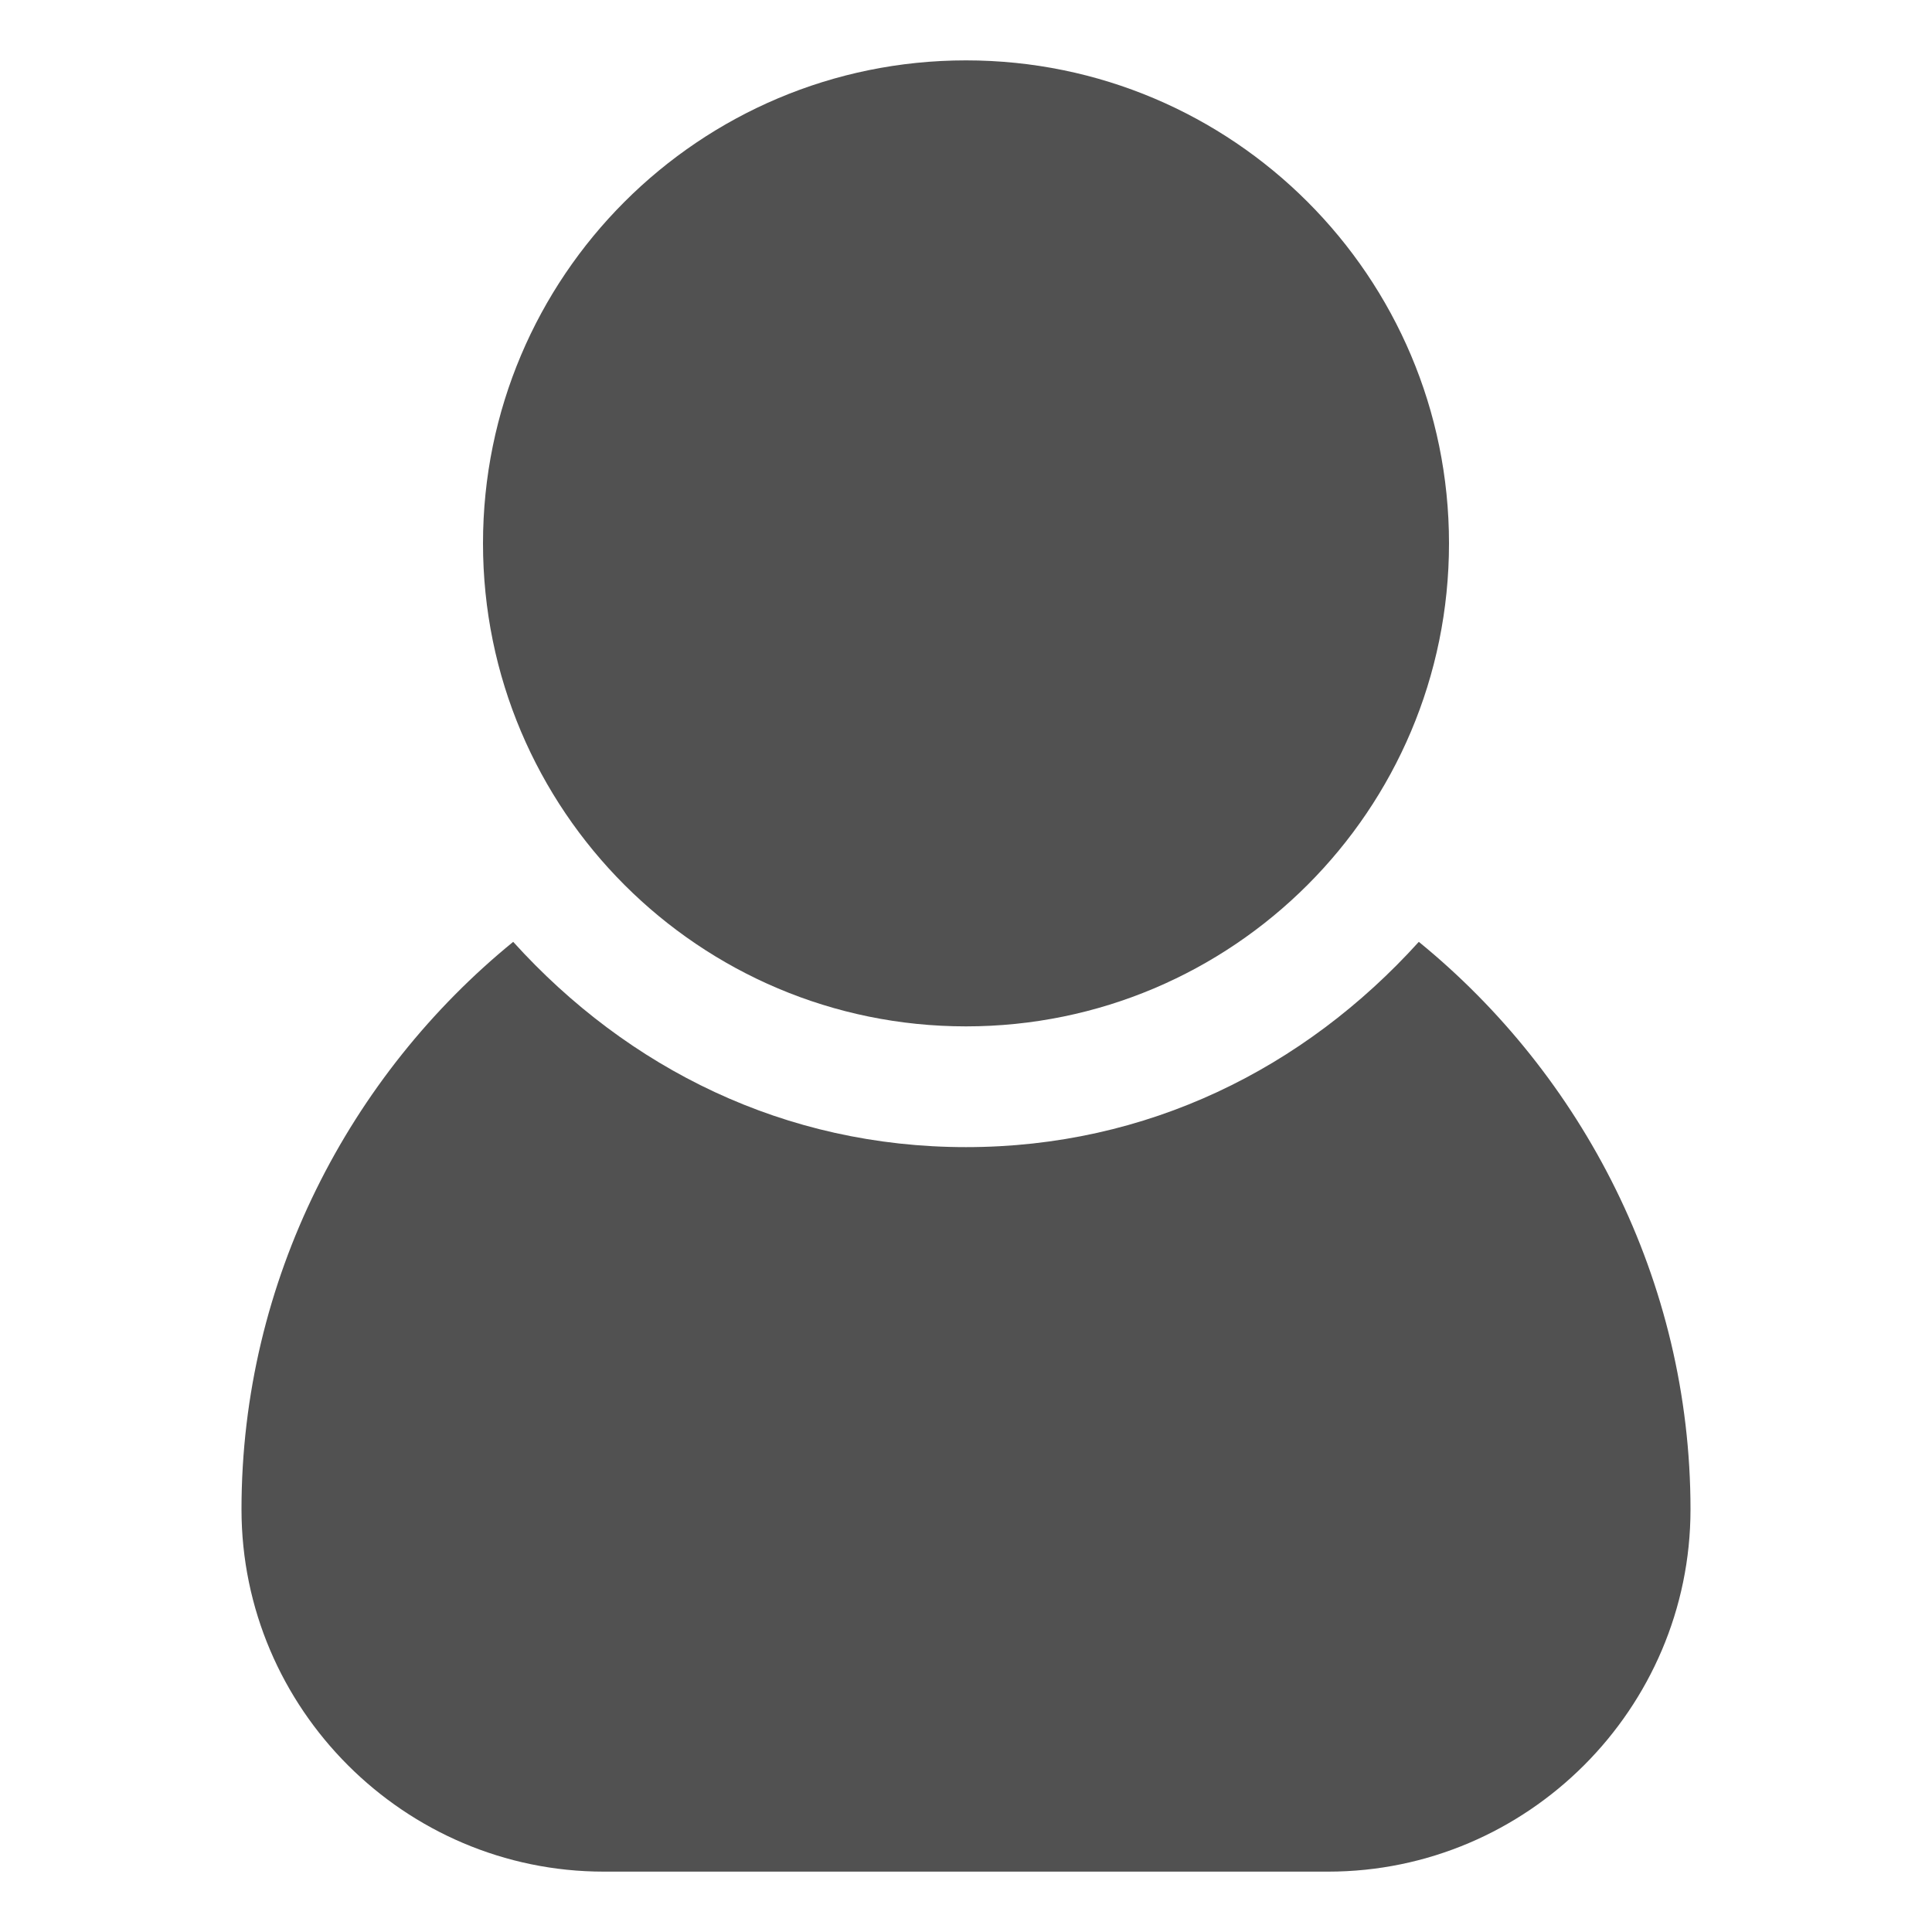
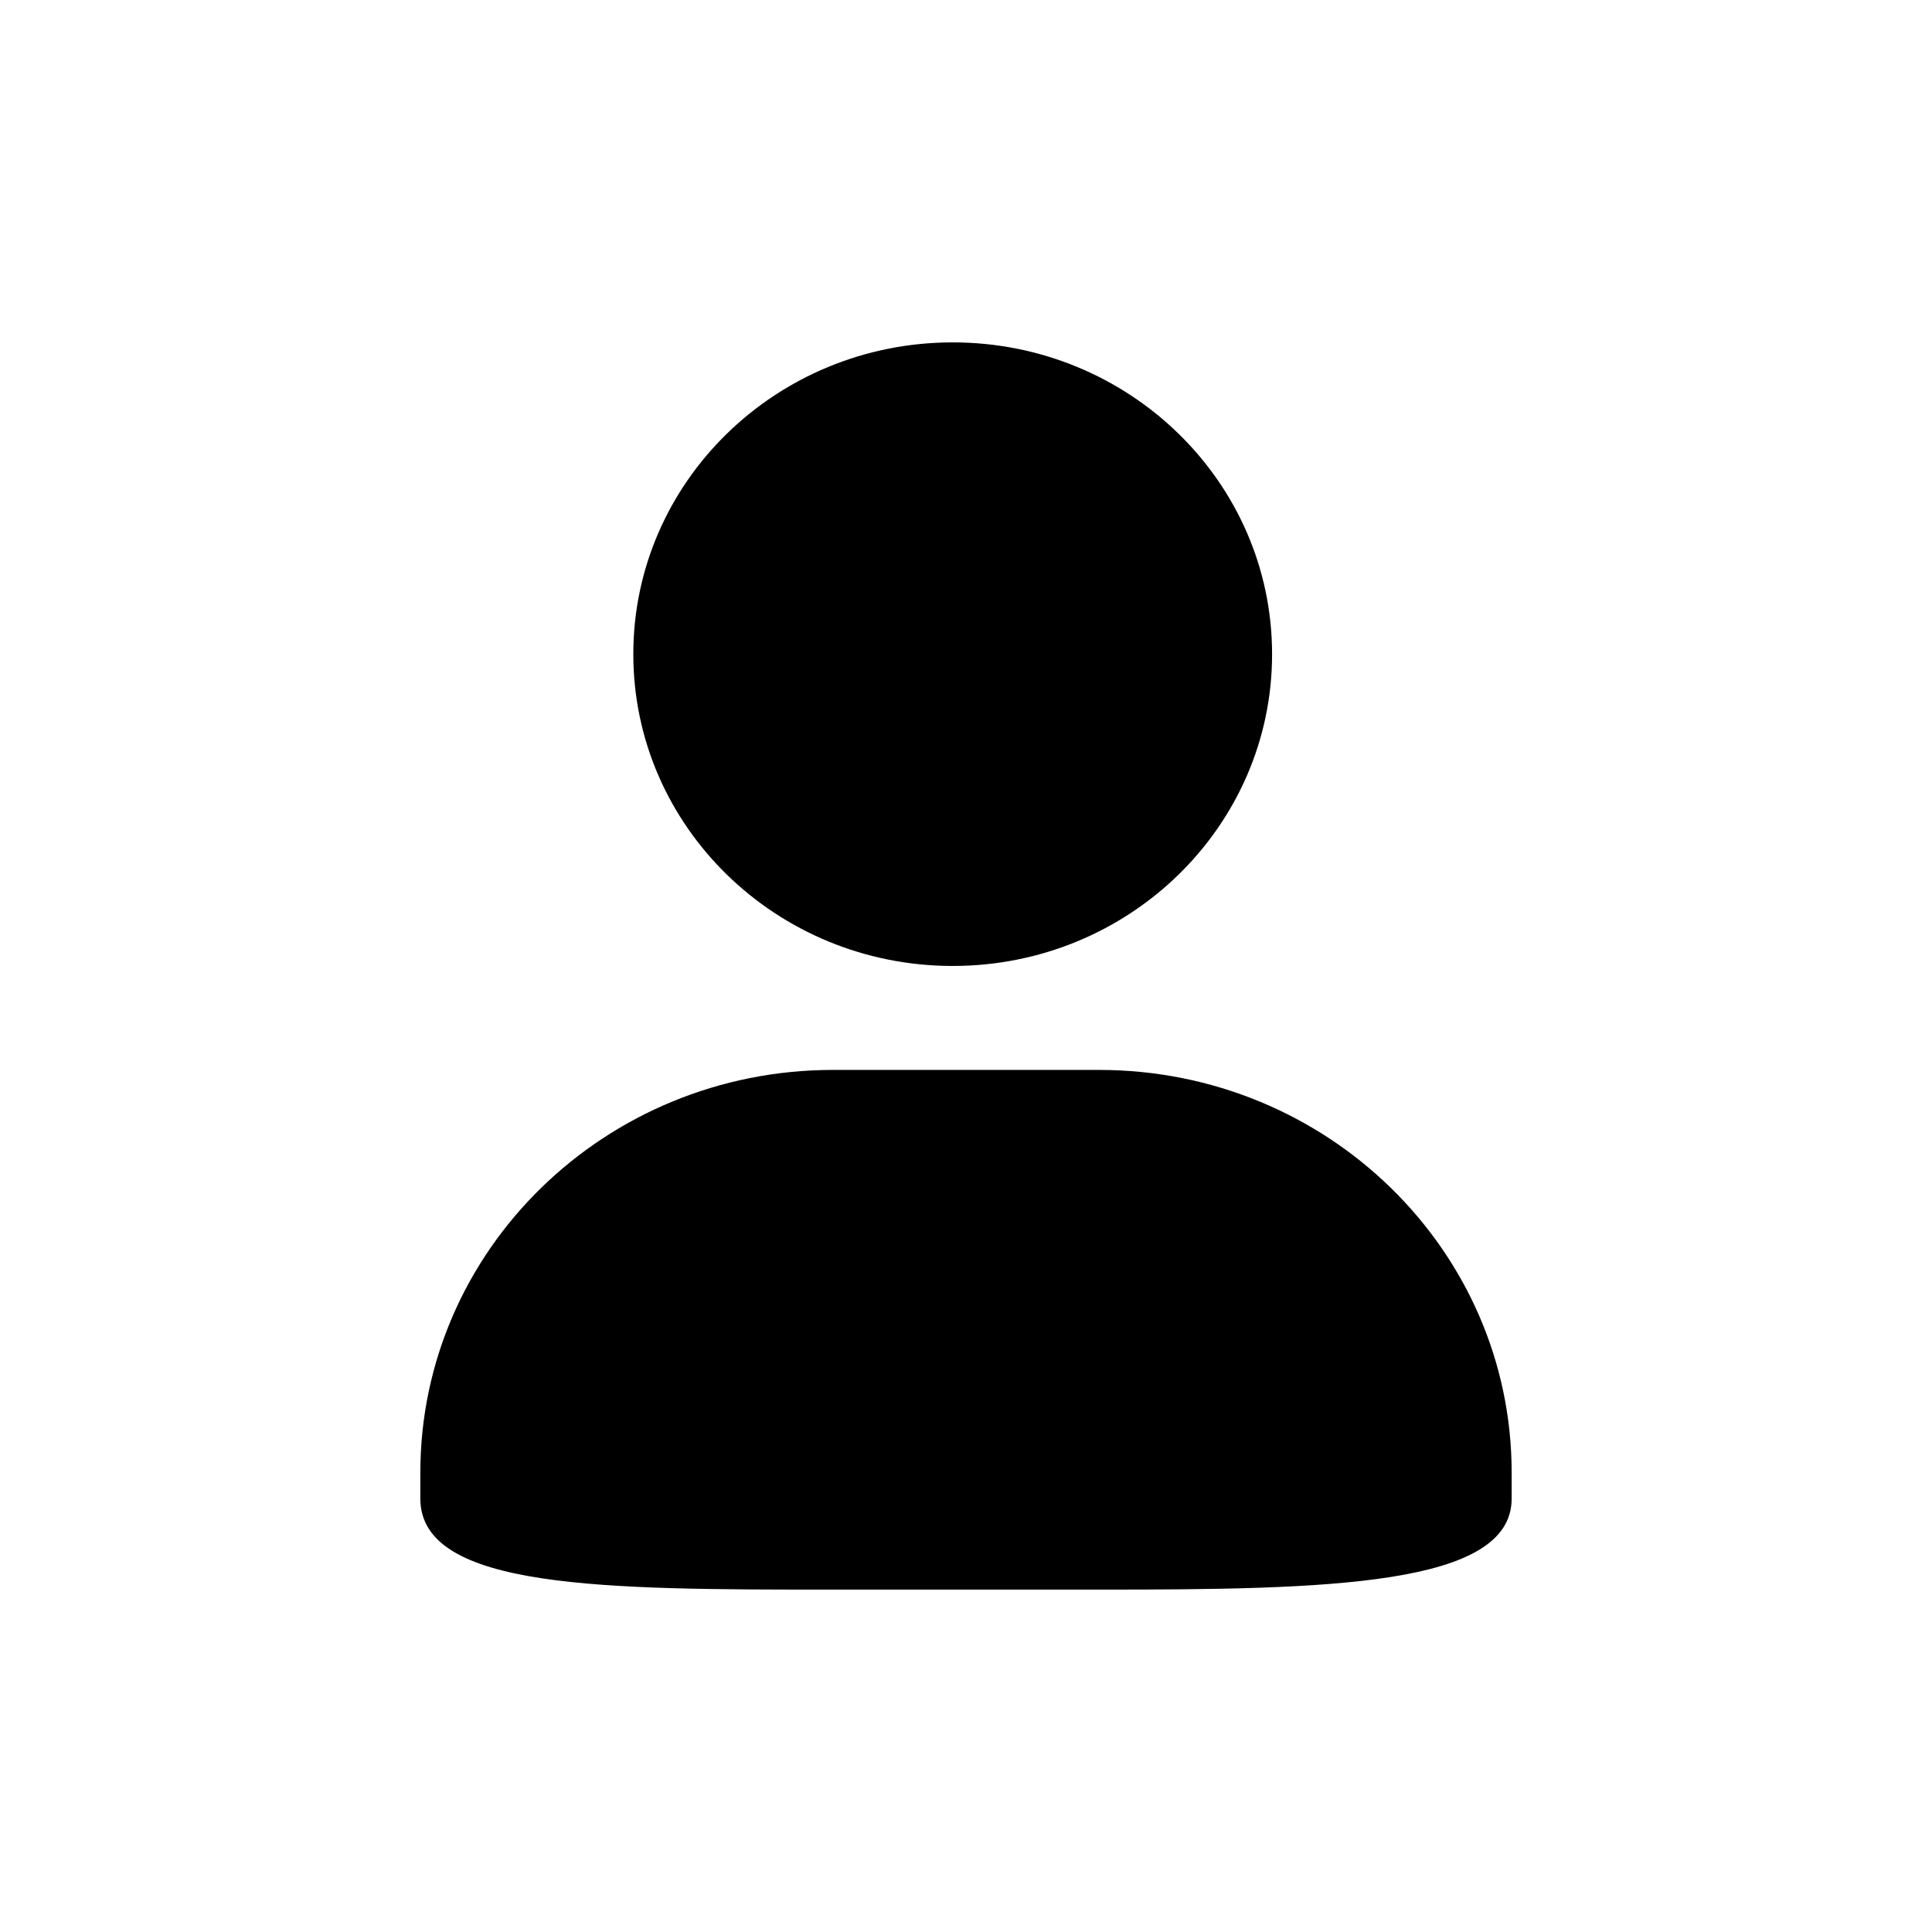
- <svg xmlns="http://www.w3.org/2000/svg" t="1569375113423" class="icon" viewBox="0 0 1024 1024" version="1.1" p-id="1168" width="200" height="200">
+ <svg xmlns="http://www.w3.org/2000/svg" t="1503993891882" class="icon" style="" viewBox="0 0 1024 1024" version="1.1" p-id="7986" width="64" height="64">
  <defs>
    <style type="text/css" />
  </defs>
-   <path d="M752 499.2C691.2 566.4 608 608 512 608s-179.2-41.6-240-108.8C185.6 569.6 128 678.4 128 800c0 105.6 86.4 192 192 192h384c105.6 0 192-86.4 192-192 0-121.6-57.6-230.4-144-300.8z" fill="#515151" p-id="1169" />
-   <path d="M512 288m-256 0a256 256 0 1 0 512 0 256 256 0 1 0-512 0Z" fill="#515151" p-id="1170" />
+   <path d="M504.951 511.98c93.49 0 169.28-74.002 169.28-165.26 0-91.276-75.79-165.248-169.28-165.248-93.486 0-169.287 73.972-169.279 165.248-0.001 91.258 75.793 165.26 169.28 165.26z m77.6 55.098H441.466c-120.767 0-218.678 95.564-218.678 213.45V794.3c0 48.183 97.911 48.229 218.678 48.229H582.55c120.754 0 218.66-1.78 218.66-48.229v-13.77c0-117.887-97.898-213.45-218.66-213.45z" p-id="7987" />
</svg>
